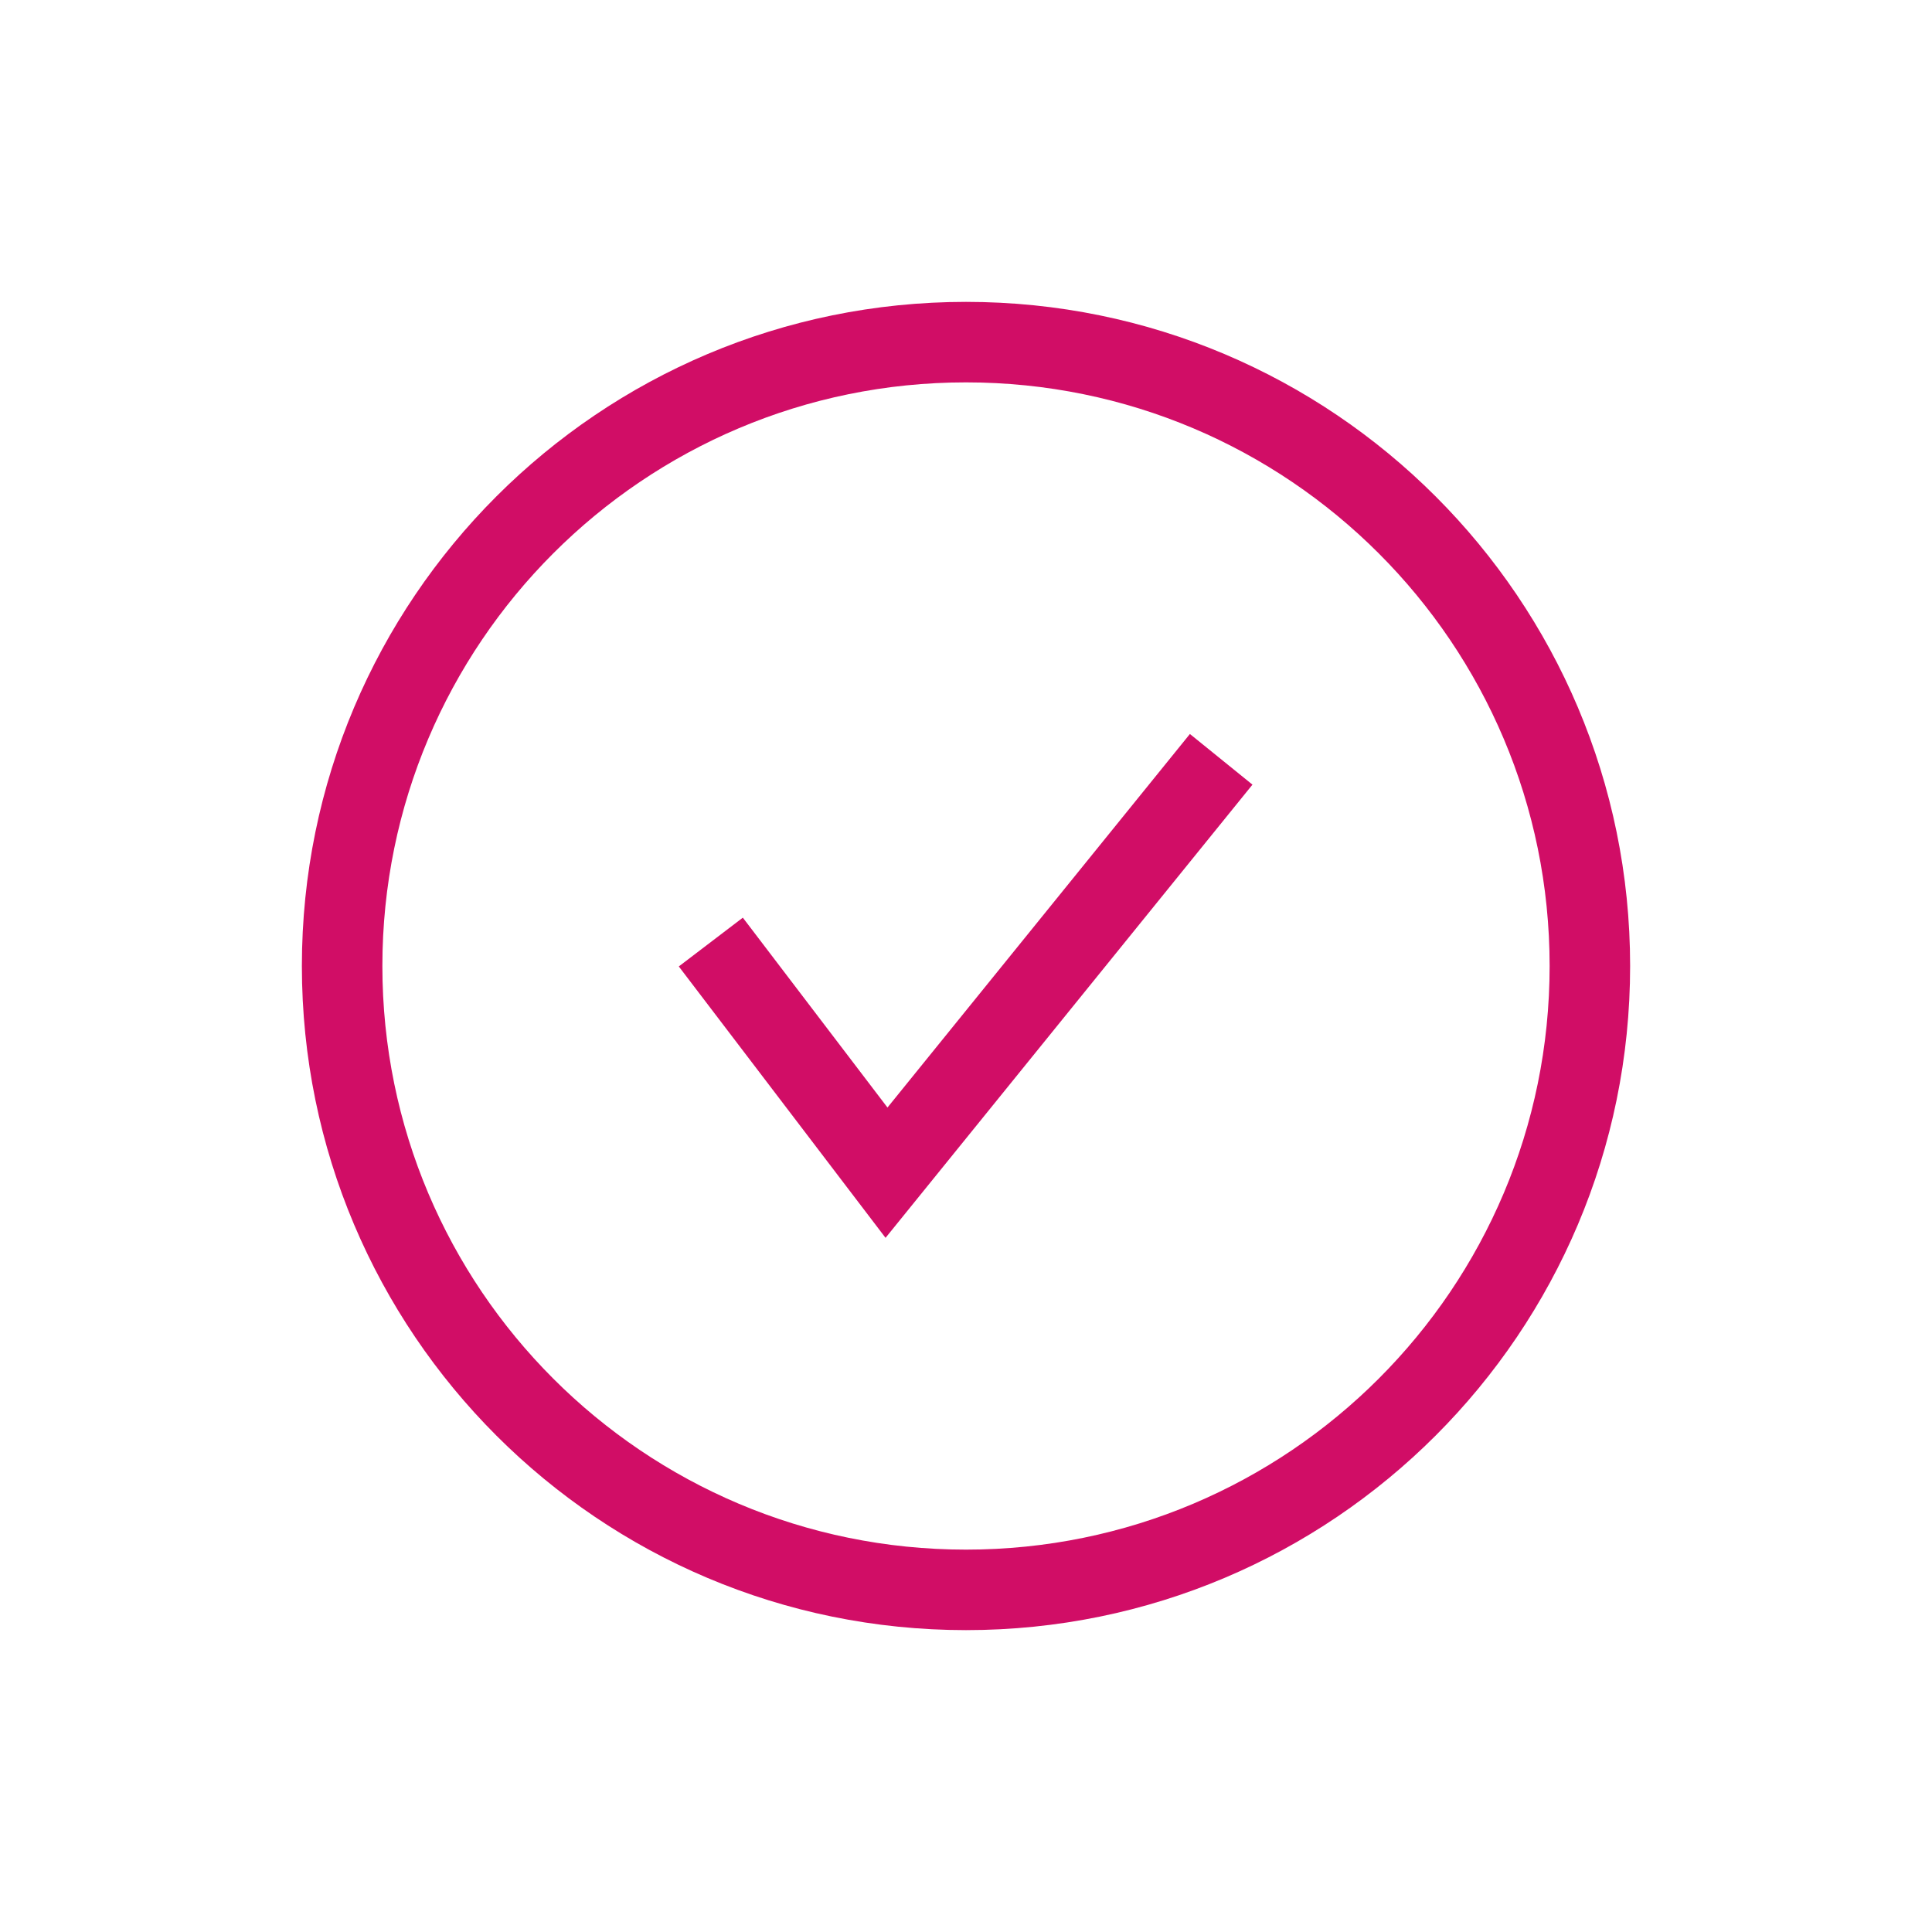
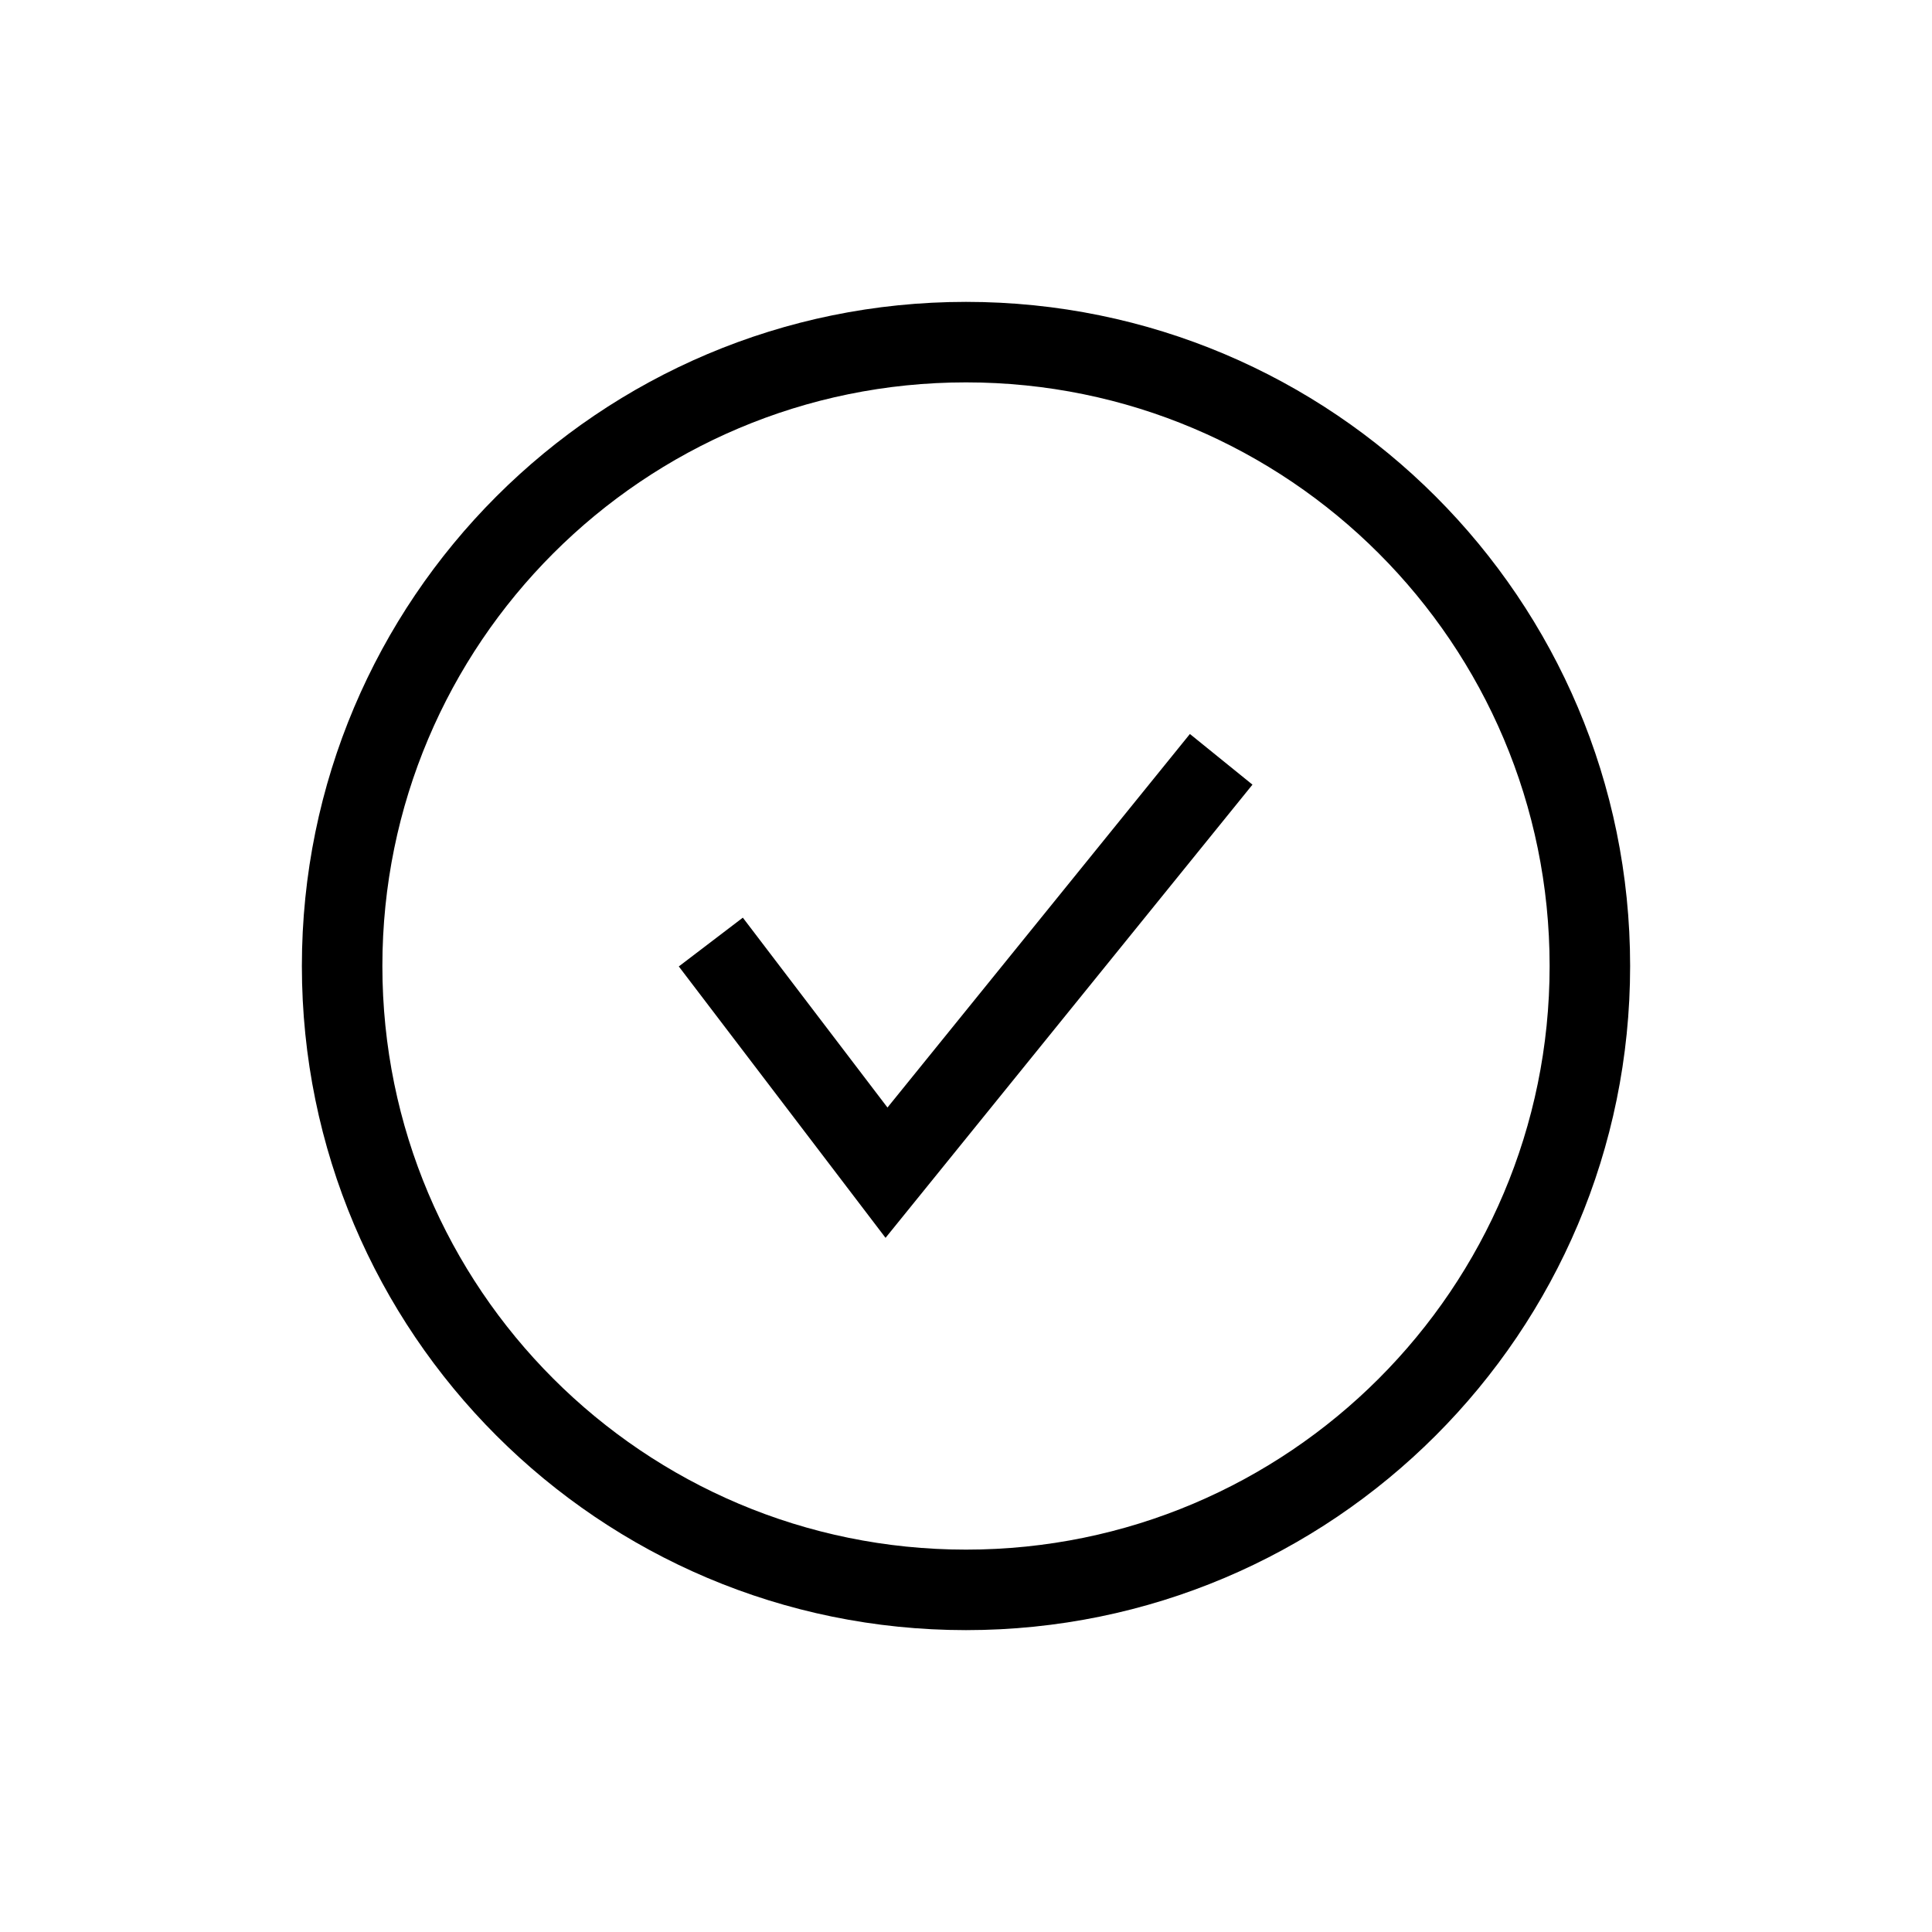
<svg xmlns="http://www.w3.org/2000/svg" viewBox="0 0 96 96">
  <defs>
-     <style>.cls-1{fill:#d10d66;}.cls-2{fill:none;stroke:#d10d66;stroke-miterlimit:10;stroke-width:4px;}</style>
+     <style>.cls-1{fill:currentColor;}.cls-2{fill:none;stroke:currentColor;stroke-miterlimit:10;stroke-width:4px;}</style>
  </defs>
  <g id="Layer_34" data-name="Layer 34">
    <path class="cls-1" d="M48,19A29,29,0,1,1,19,48,29,29,0,0,1,48,19m0-4A33,33,0,1,0,81,48,33,33,0,0,0,48,15Z" />
    <polyline class="cls-2" points="35.32 46.81 44.05 58.27 60.68 37.73" />
  </g>
</svg>
